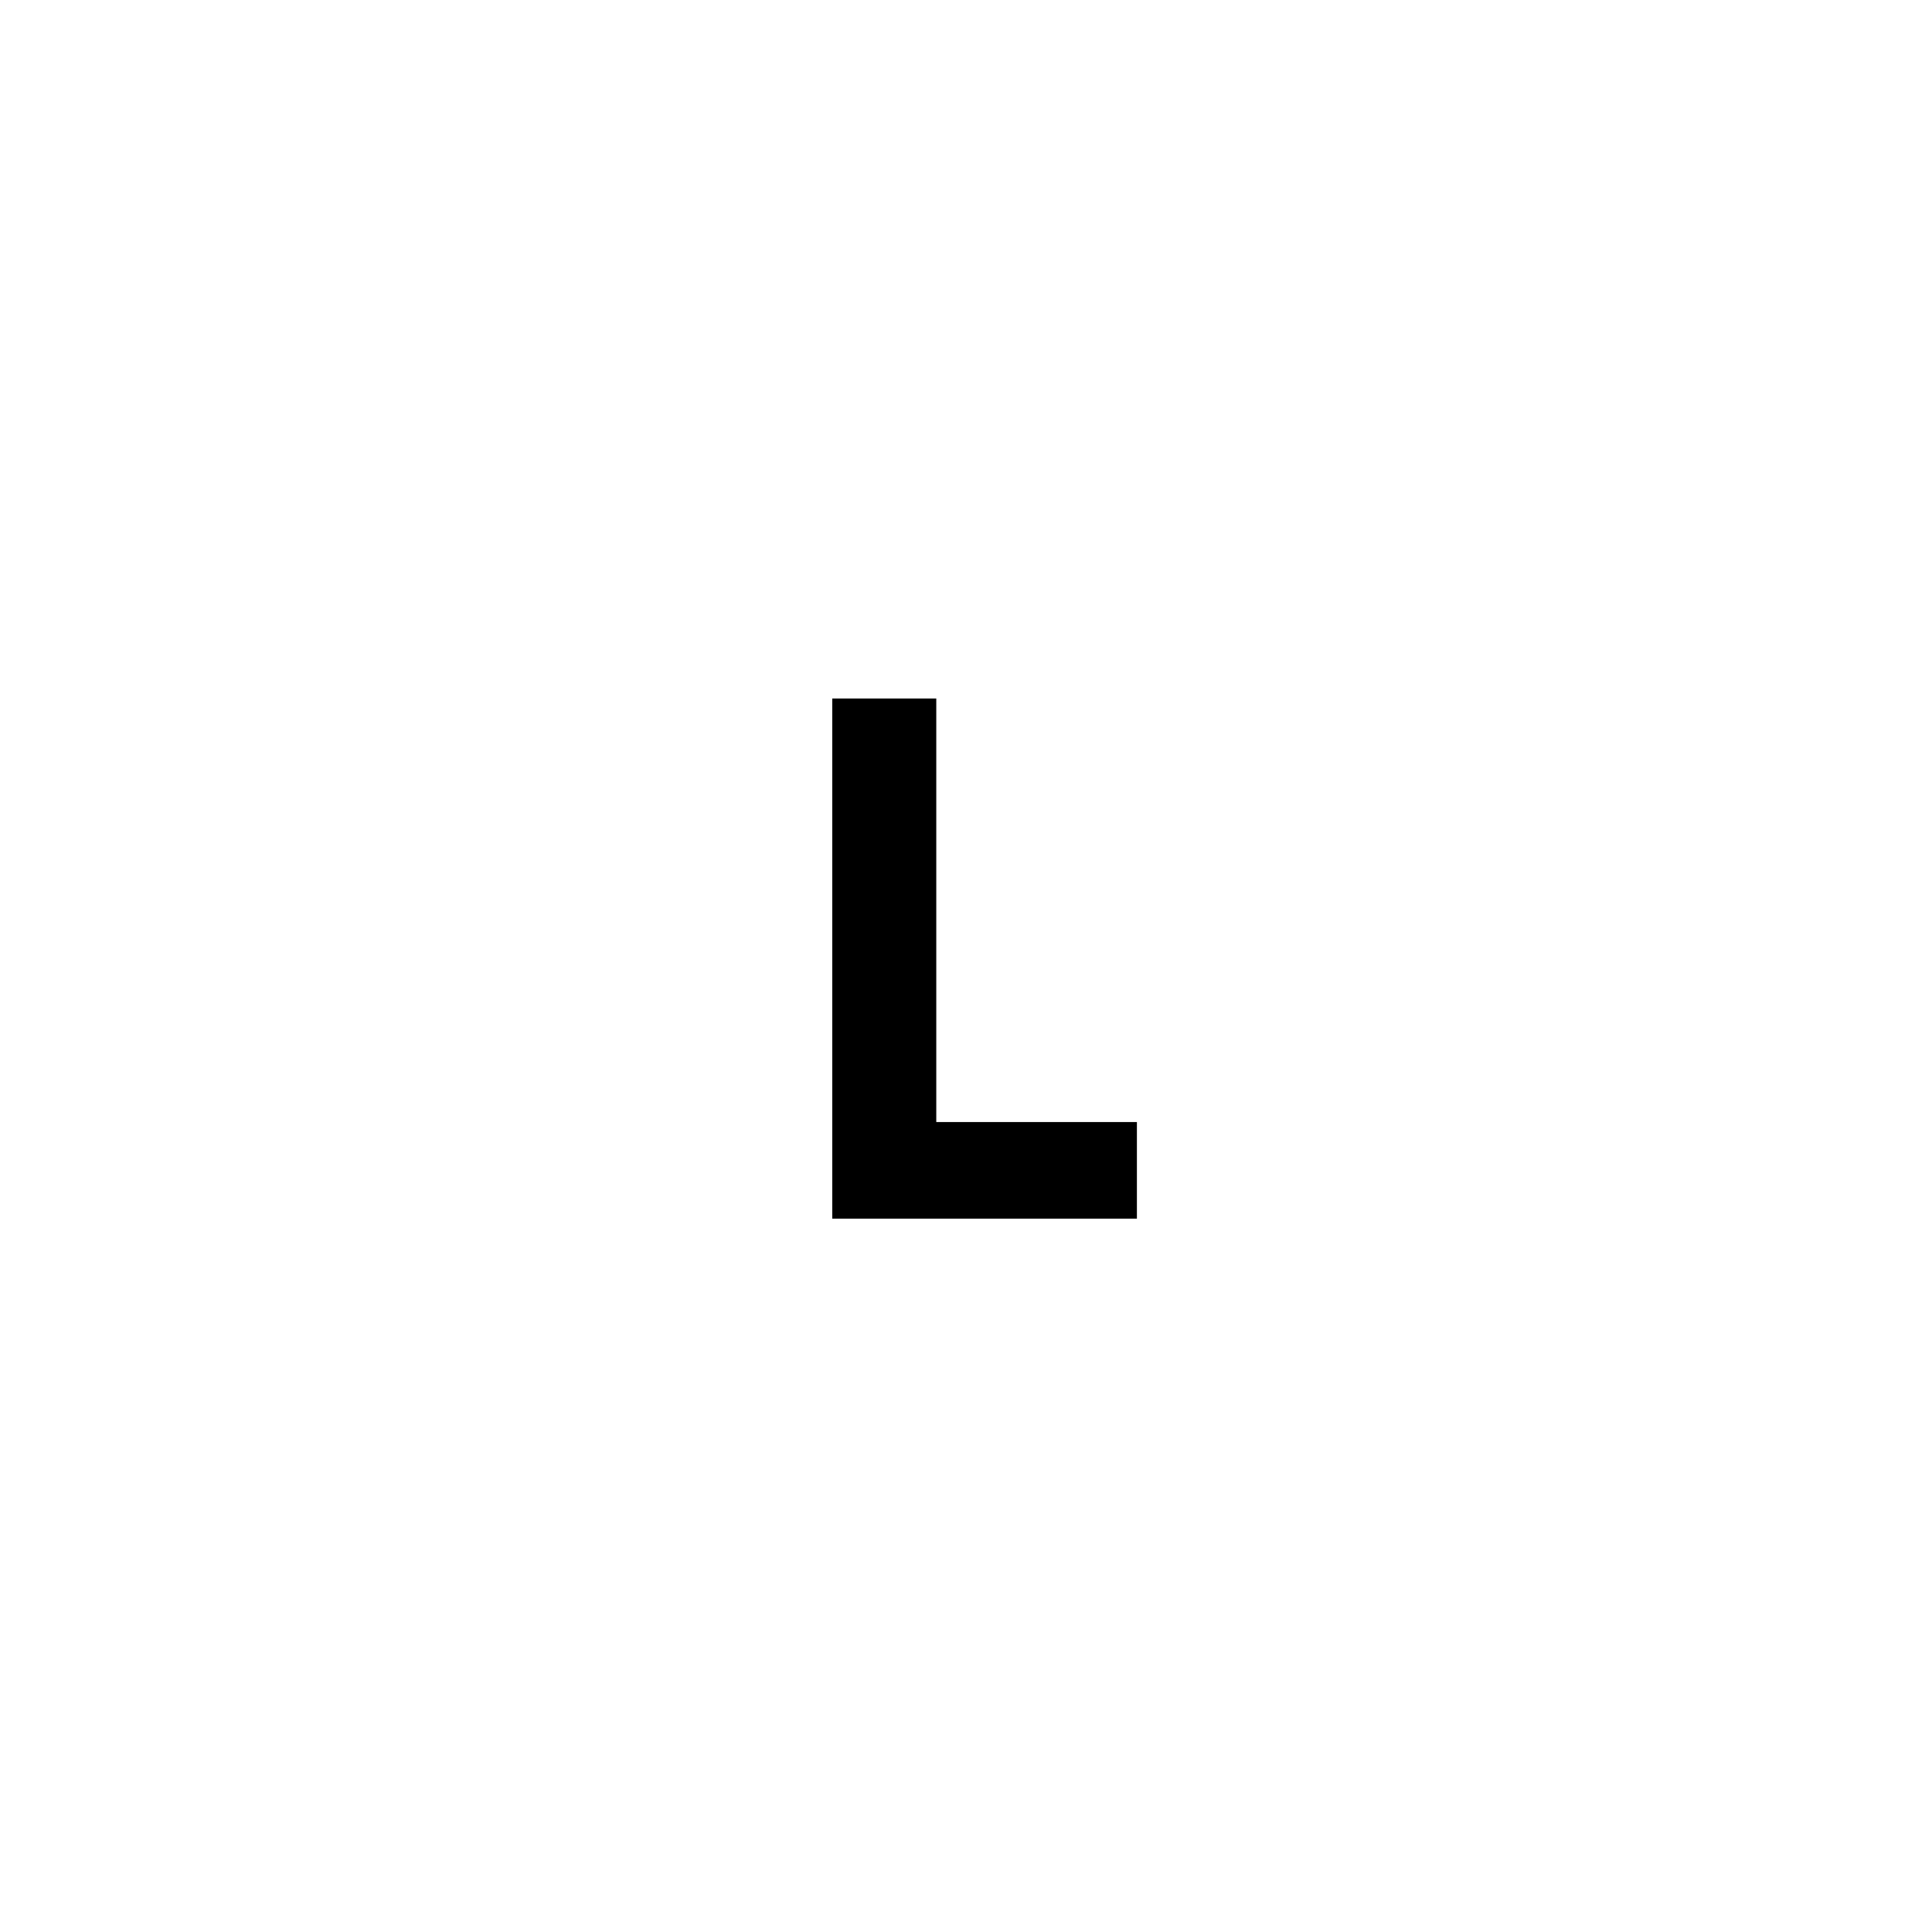
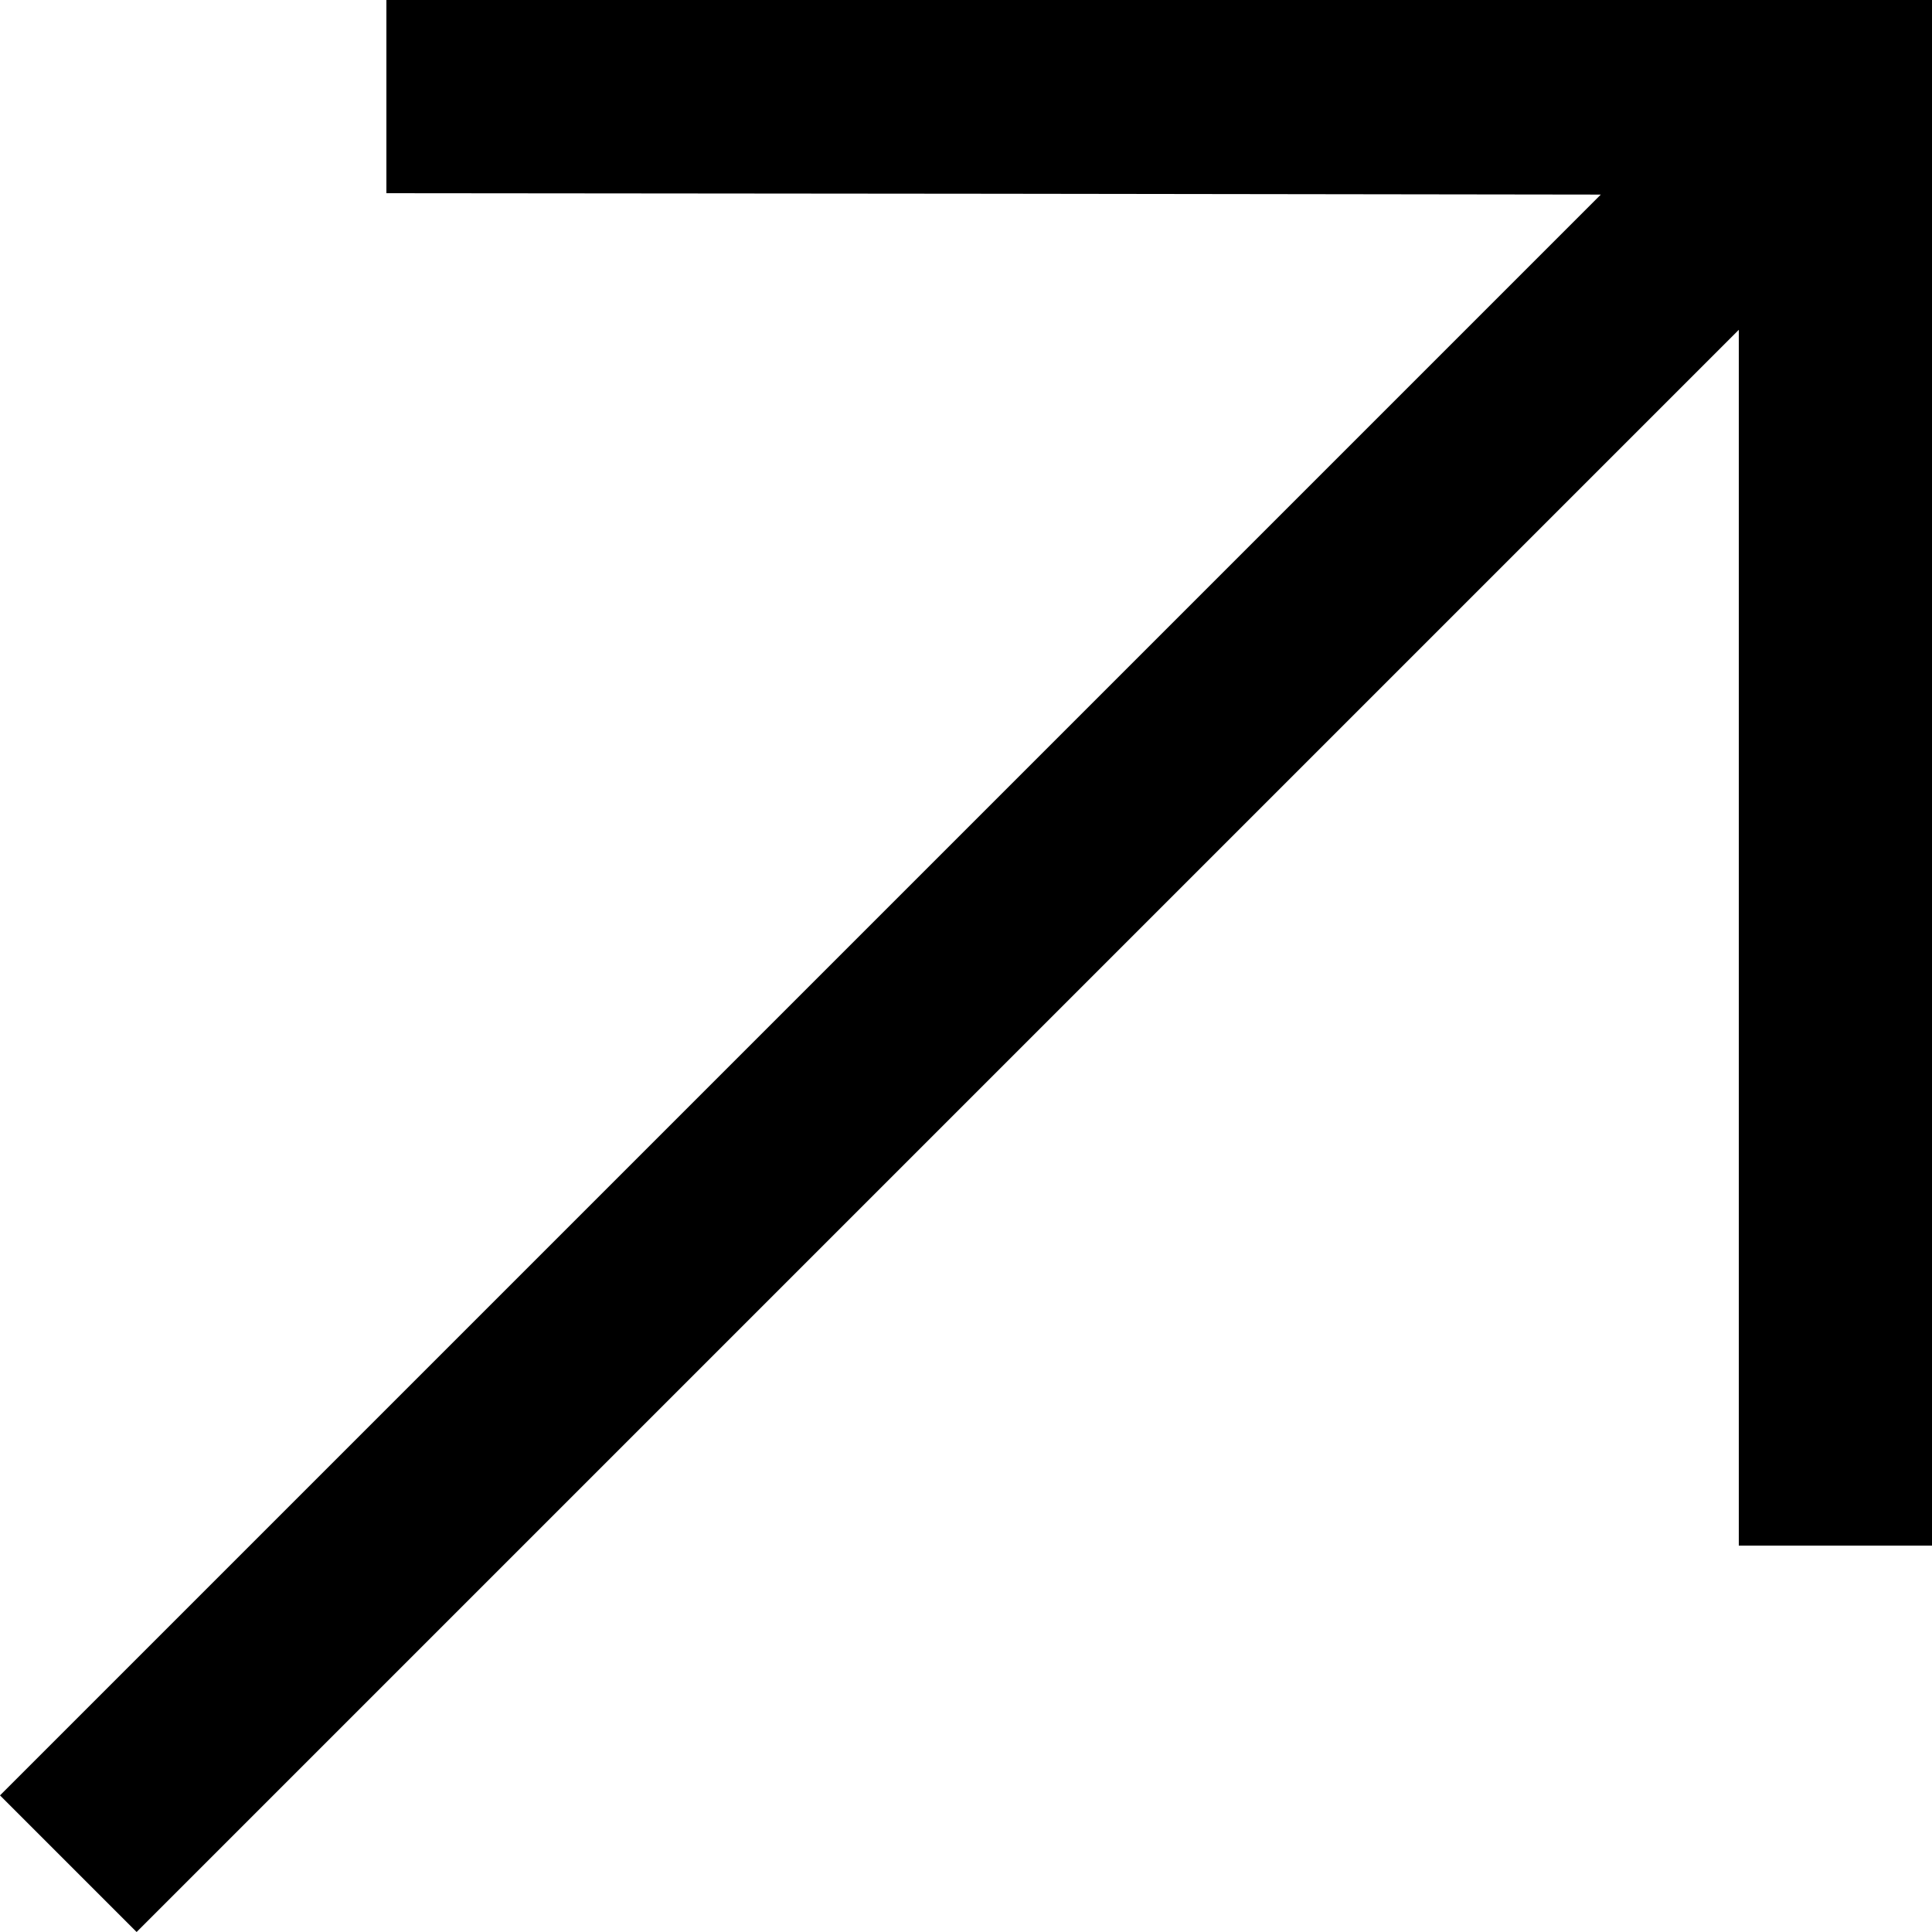
- <svg xmlns="http://www.w3.org/2000/svg" version="1.0" width="260pt" height="260pt" viewBox="0 0 260 260" preserveAspectRatio="xMidYMid meet">
-   <g transform="translate(0,260) scale(0.1,-0.1)" fill="#000000" stroke="none">
-     <path d="M1120 1310 l0 -350 205 0 205 0 0 65 0 65 -135 0 -135 0 0 285 0 285 -70 0 -70 0 0 -350z" />
+ <svg xmlns="http://www.w3.org/2000/svg" version="1.0" width="700pt" height="700pt" viewBox="0 0 700 700" preserveAspectRatio="xMidYMid meet">
+   <g transform="translate(0,700) scale(0.1,-0.1)" fill="#000000" stroke="none">
+     <path d="M1400 6650 l0 -350 2200 -2 2200 -3 -2900 -2900 -2900 -2900 248 -248 247 -247 2902 2902 2903 2903 0 -2203 0 -2202 350 0 350 0 0 2800 0 2800 -2800 0 -2800 0 0 -350z" />
  </g>
</svg>
